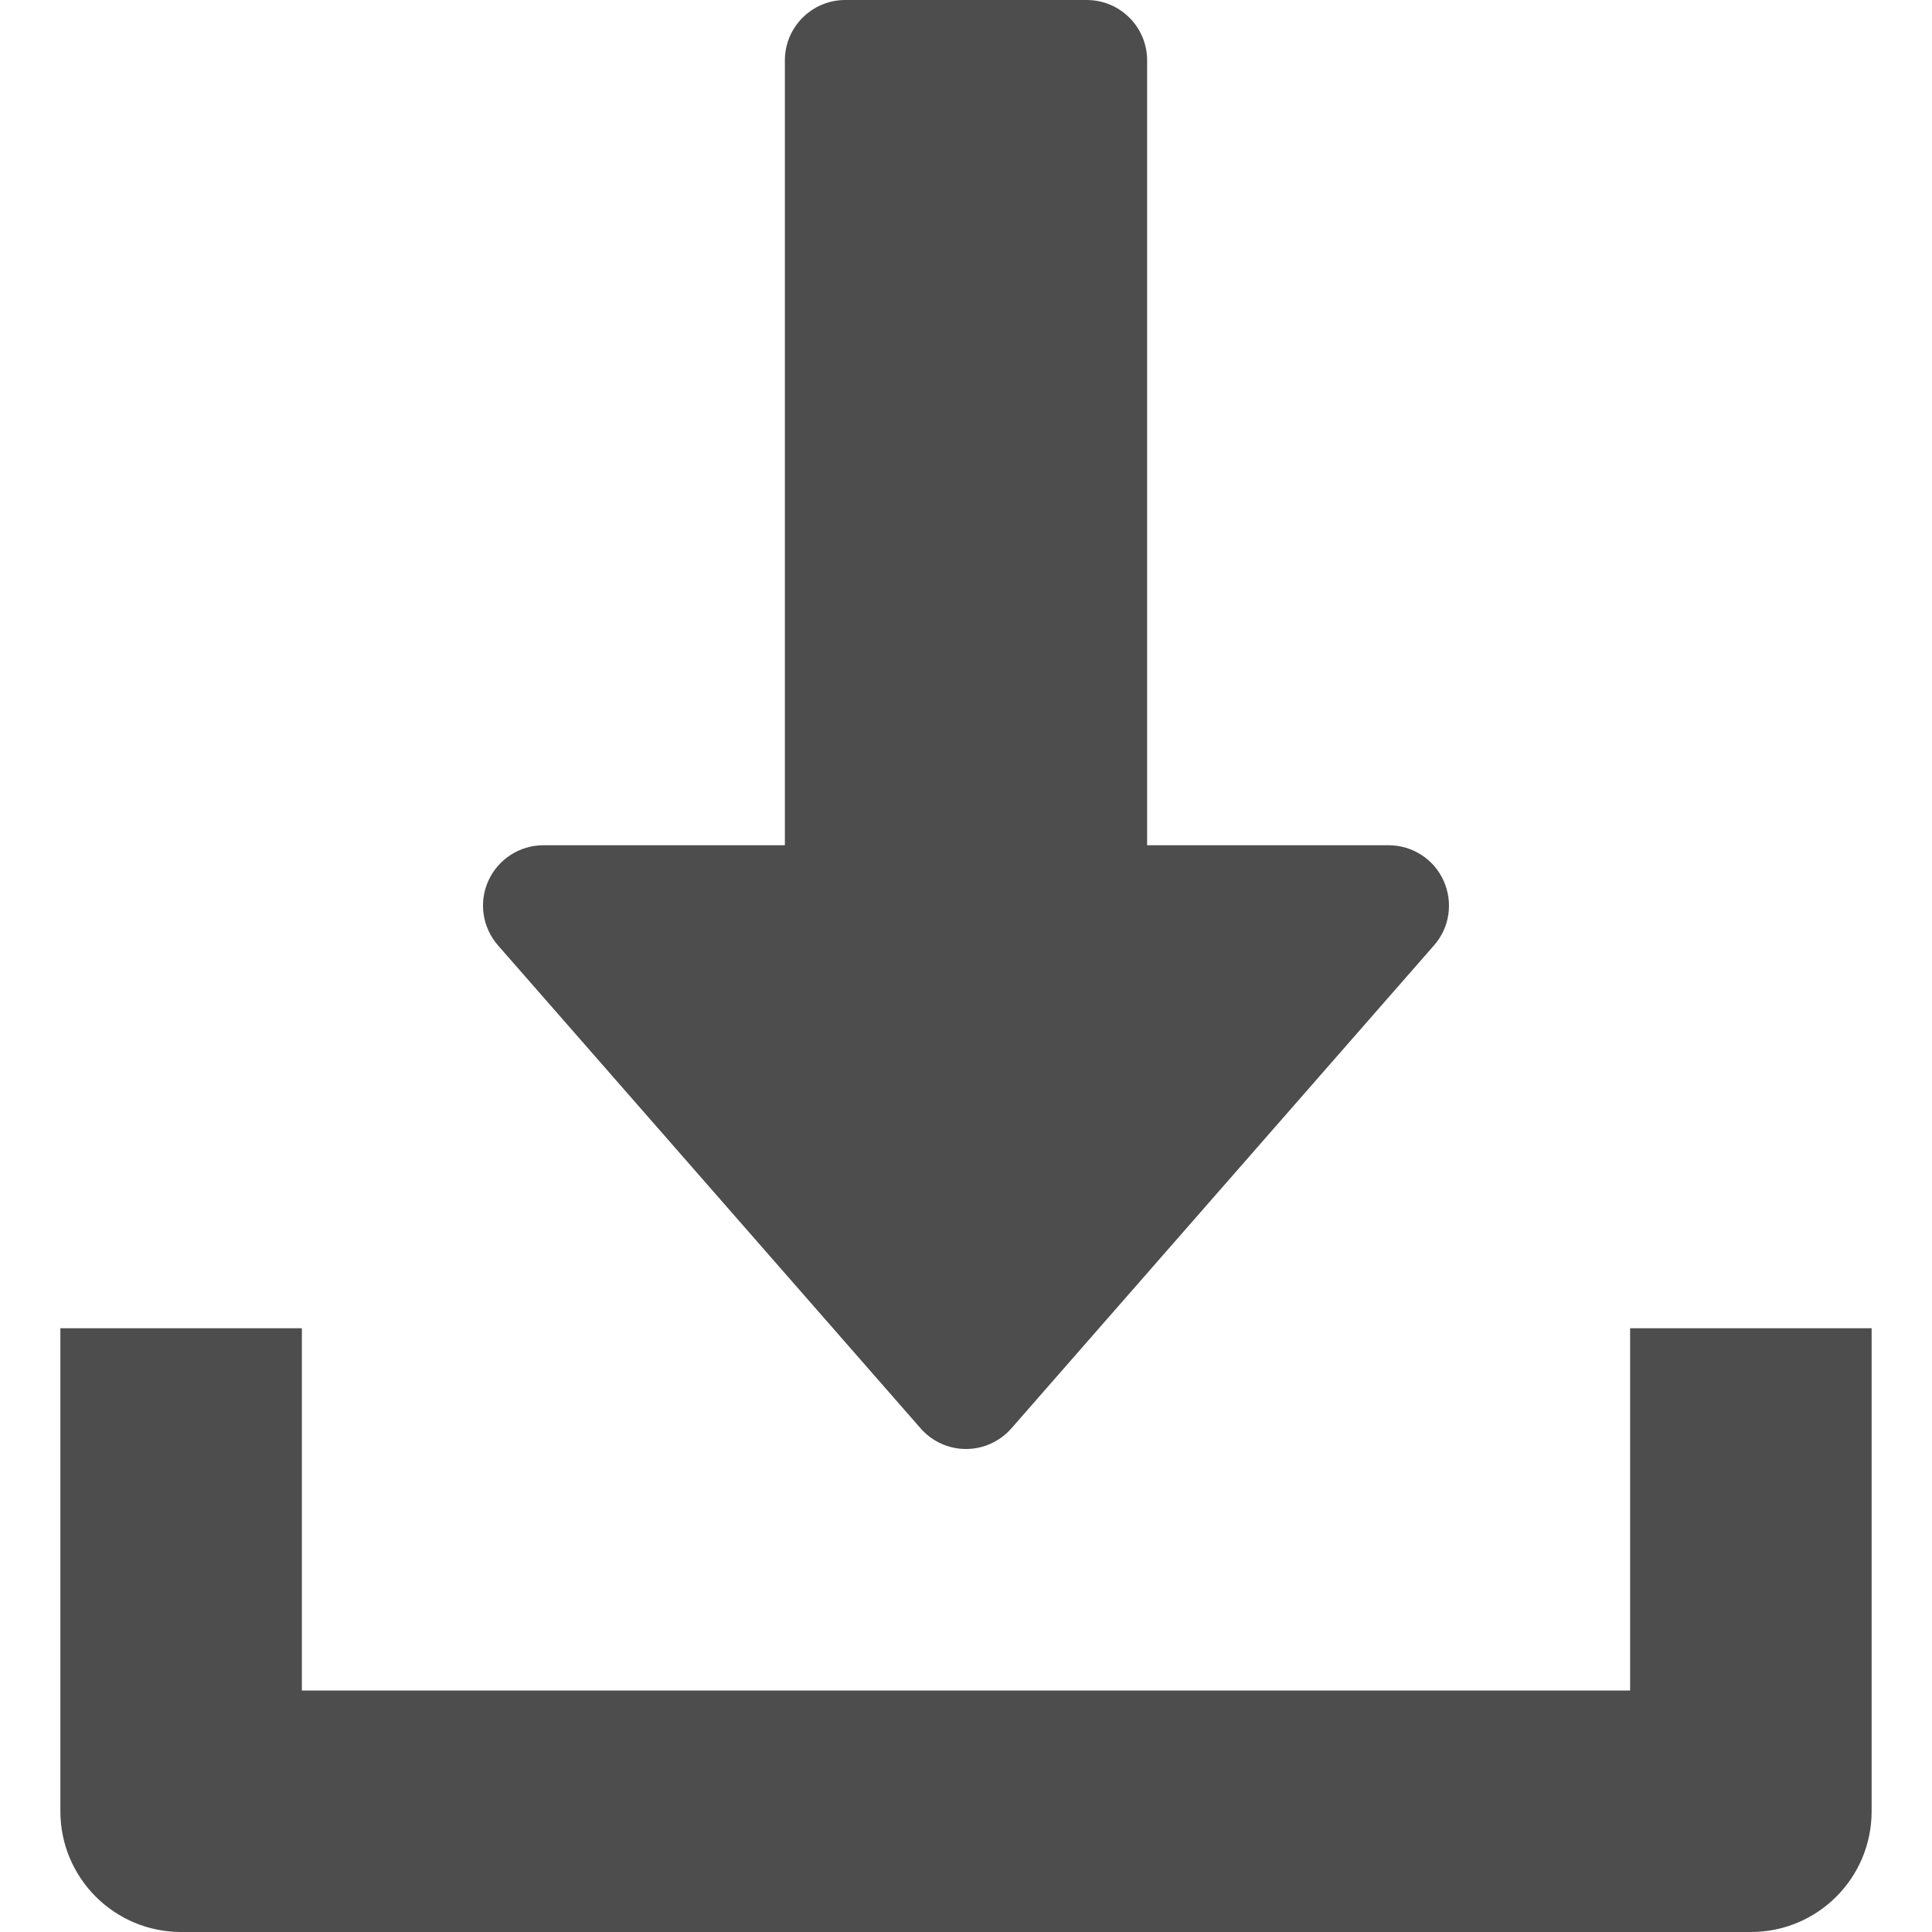
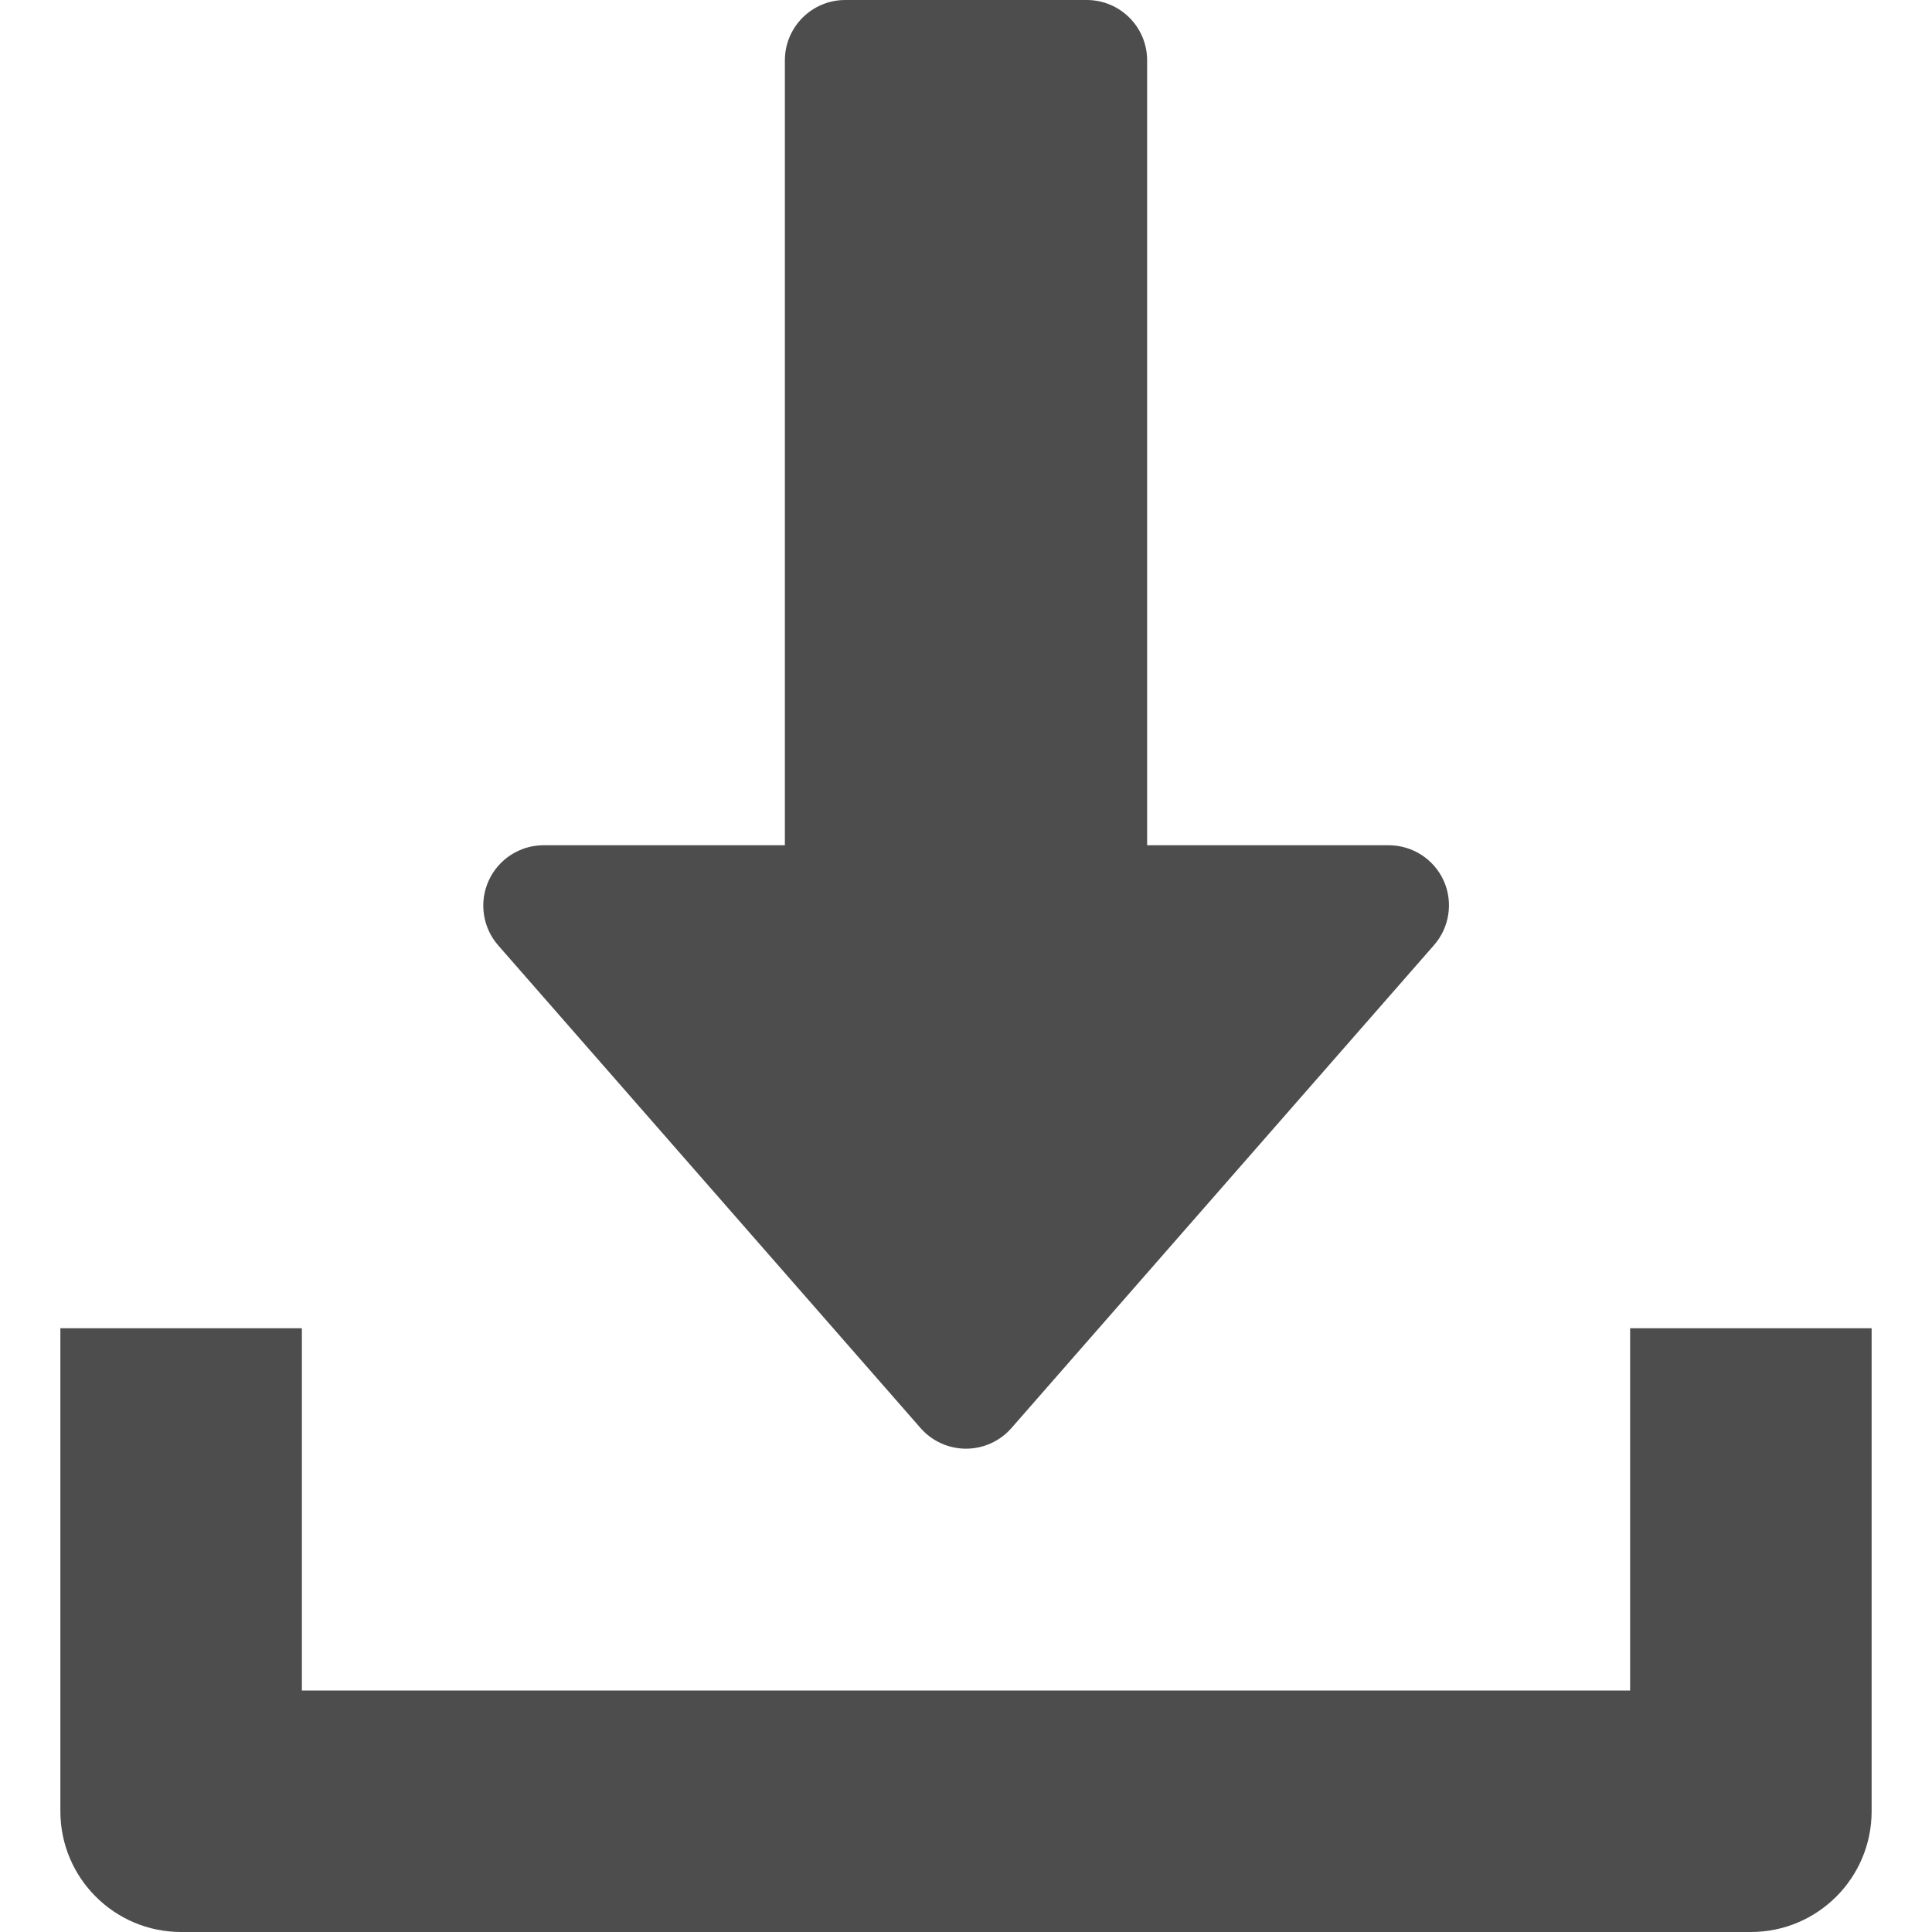
- <svg xmlns="http://www.w3.org/2000/svg" width="512" height="512" viewBox="0 0 512 512" fill="none">
-   <path d="M382.56 233.376C379.968 227.648 374.272 224 368 224H304V16C304 7.168 296.832 0 288 0H224C215.168 0 208 7.168 208 16V224H144C137.728 224 132.032 227.68 129.44 233.376C126.816 239.104 127.84 245.792 131.968 250.528L243.968 378.528C247.008 382.016 251.392 384 256 384C260.608 384 264.992 381.984 268.032 378.528L380.032 250.528C384.192 245.824 385.152 239.104 382.56 233.376Z" fill="#4D4D4D" />
-   <path d="M432 352V448H80V352H16V480C16 497.696 30.336 512 48 512H464C481.696 512 496 497.696 496 480V352H432Z" fill="#4D4D4D" />
+ <svg xmlns="http://www.w3.org/2000/svg" width="512" height="512" fill="none">
+   <path d="M382.6 233.4A16 16 0 00368 224h-64V16a16 16 0 00-16-16h-64a16 16 0 00-16 16v208h-64a16 16 0 00-12 26.5l112 128a16 16 0 0024 0l112-128a16 16 0 002.6-17.1z" fill="#4D4D4D" />
+   <path d="M432 352v96H80v-96H16v128a32 32 0 0032 32h416a32 32 0 0032-32V352h-64z" fill="#4D4D4D" />
</svg>
